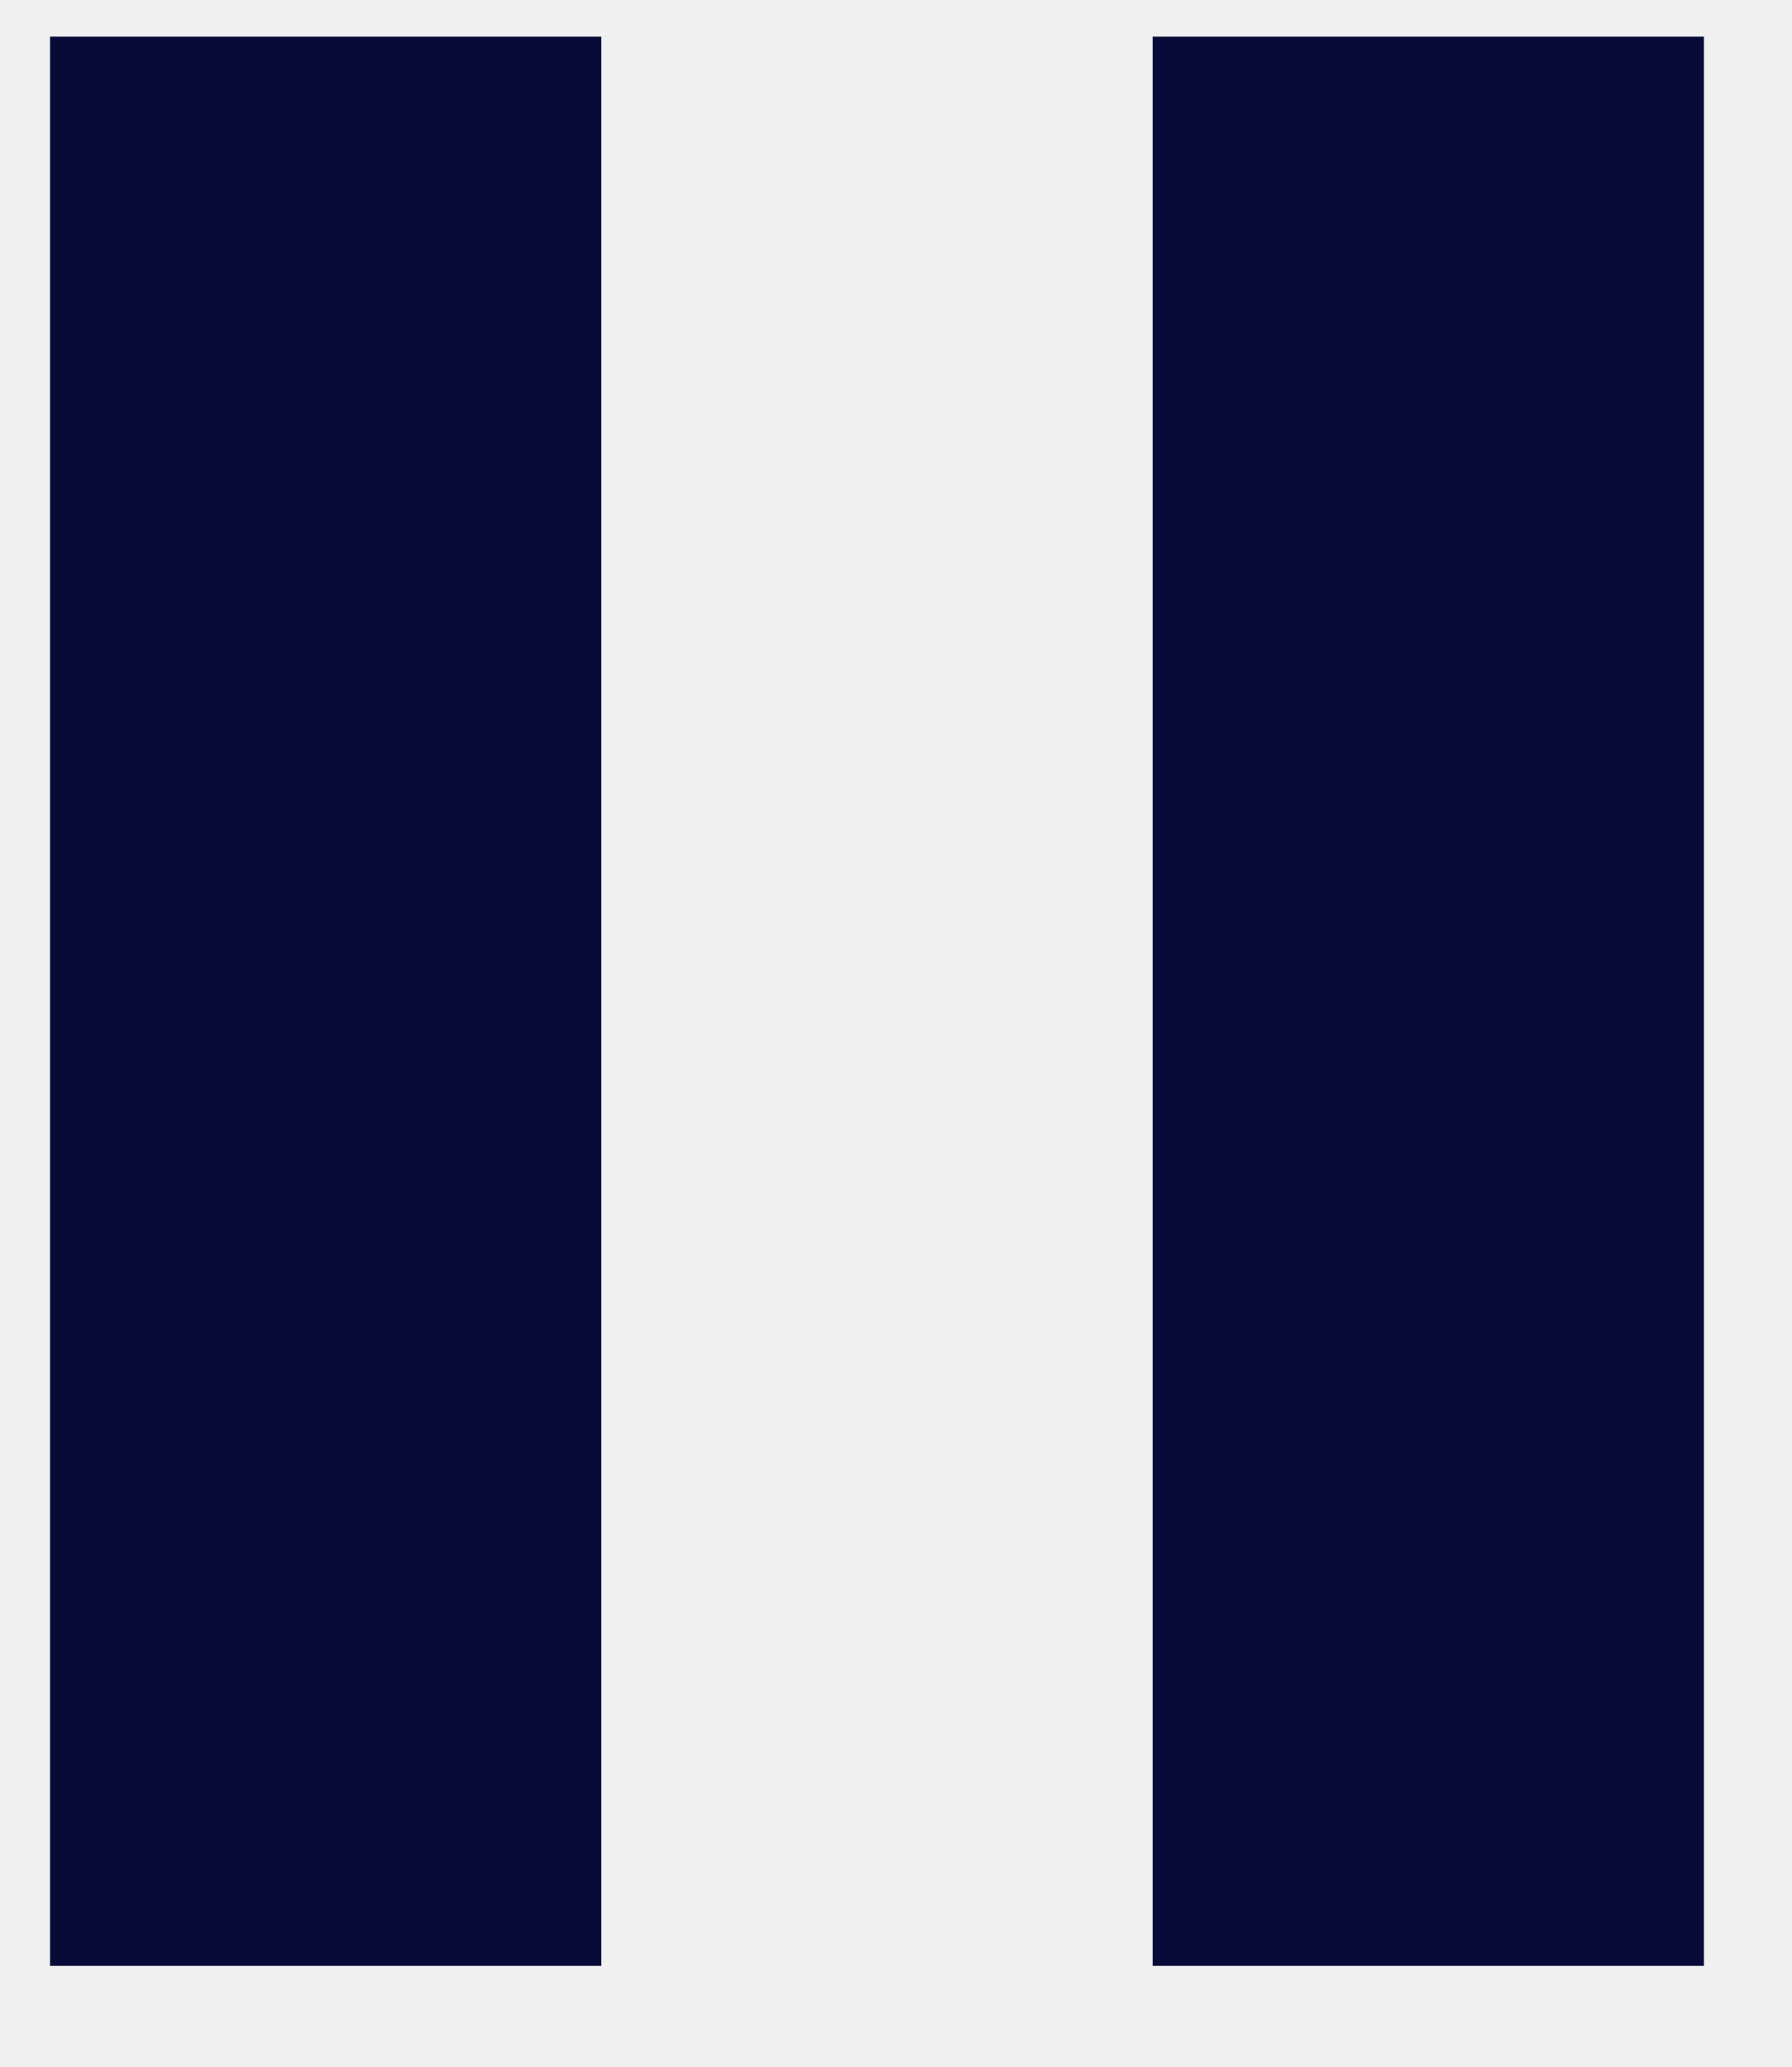
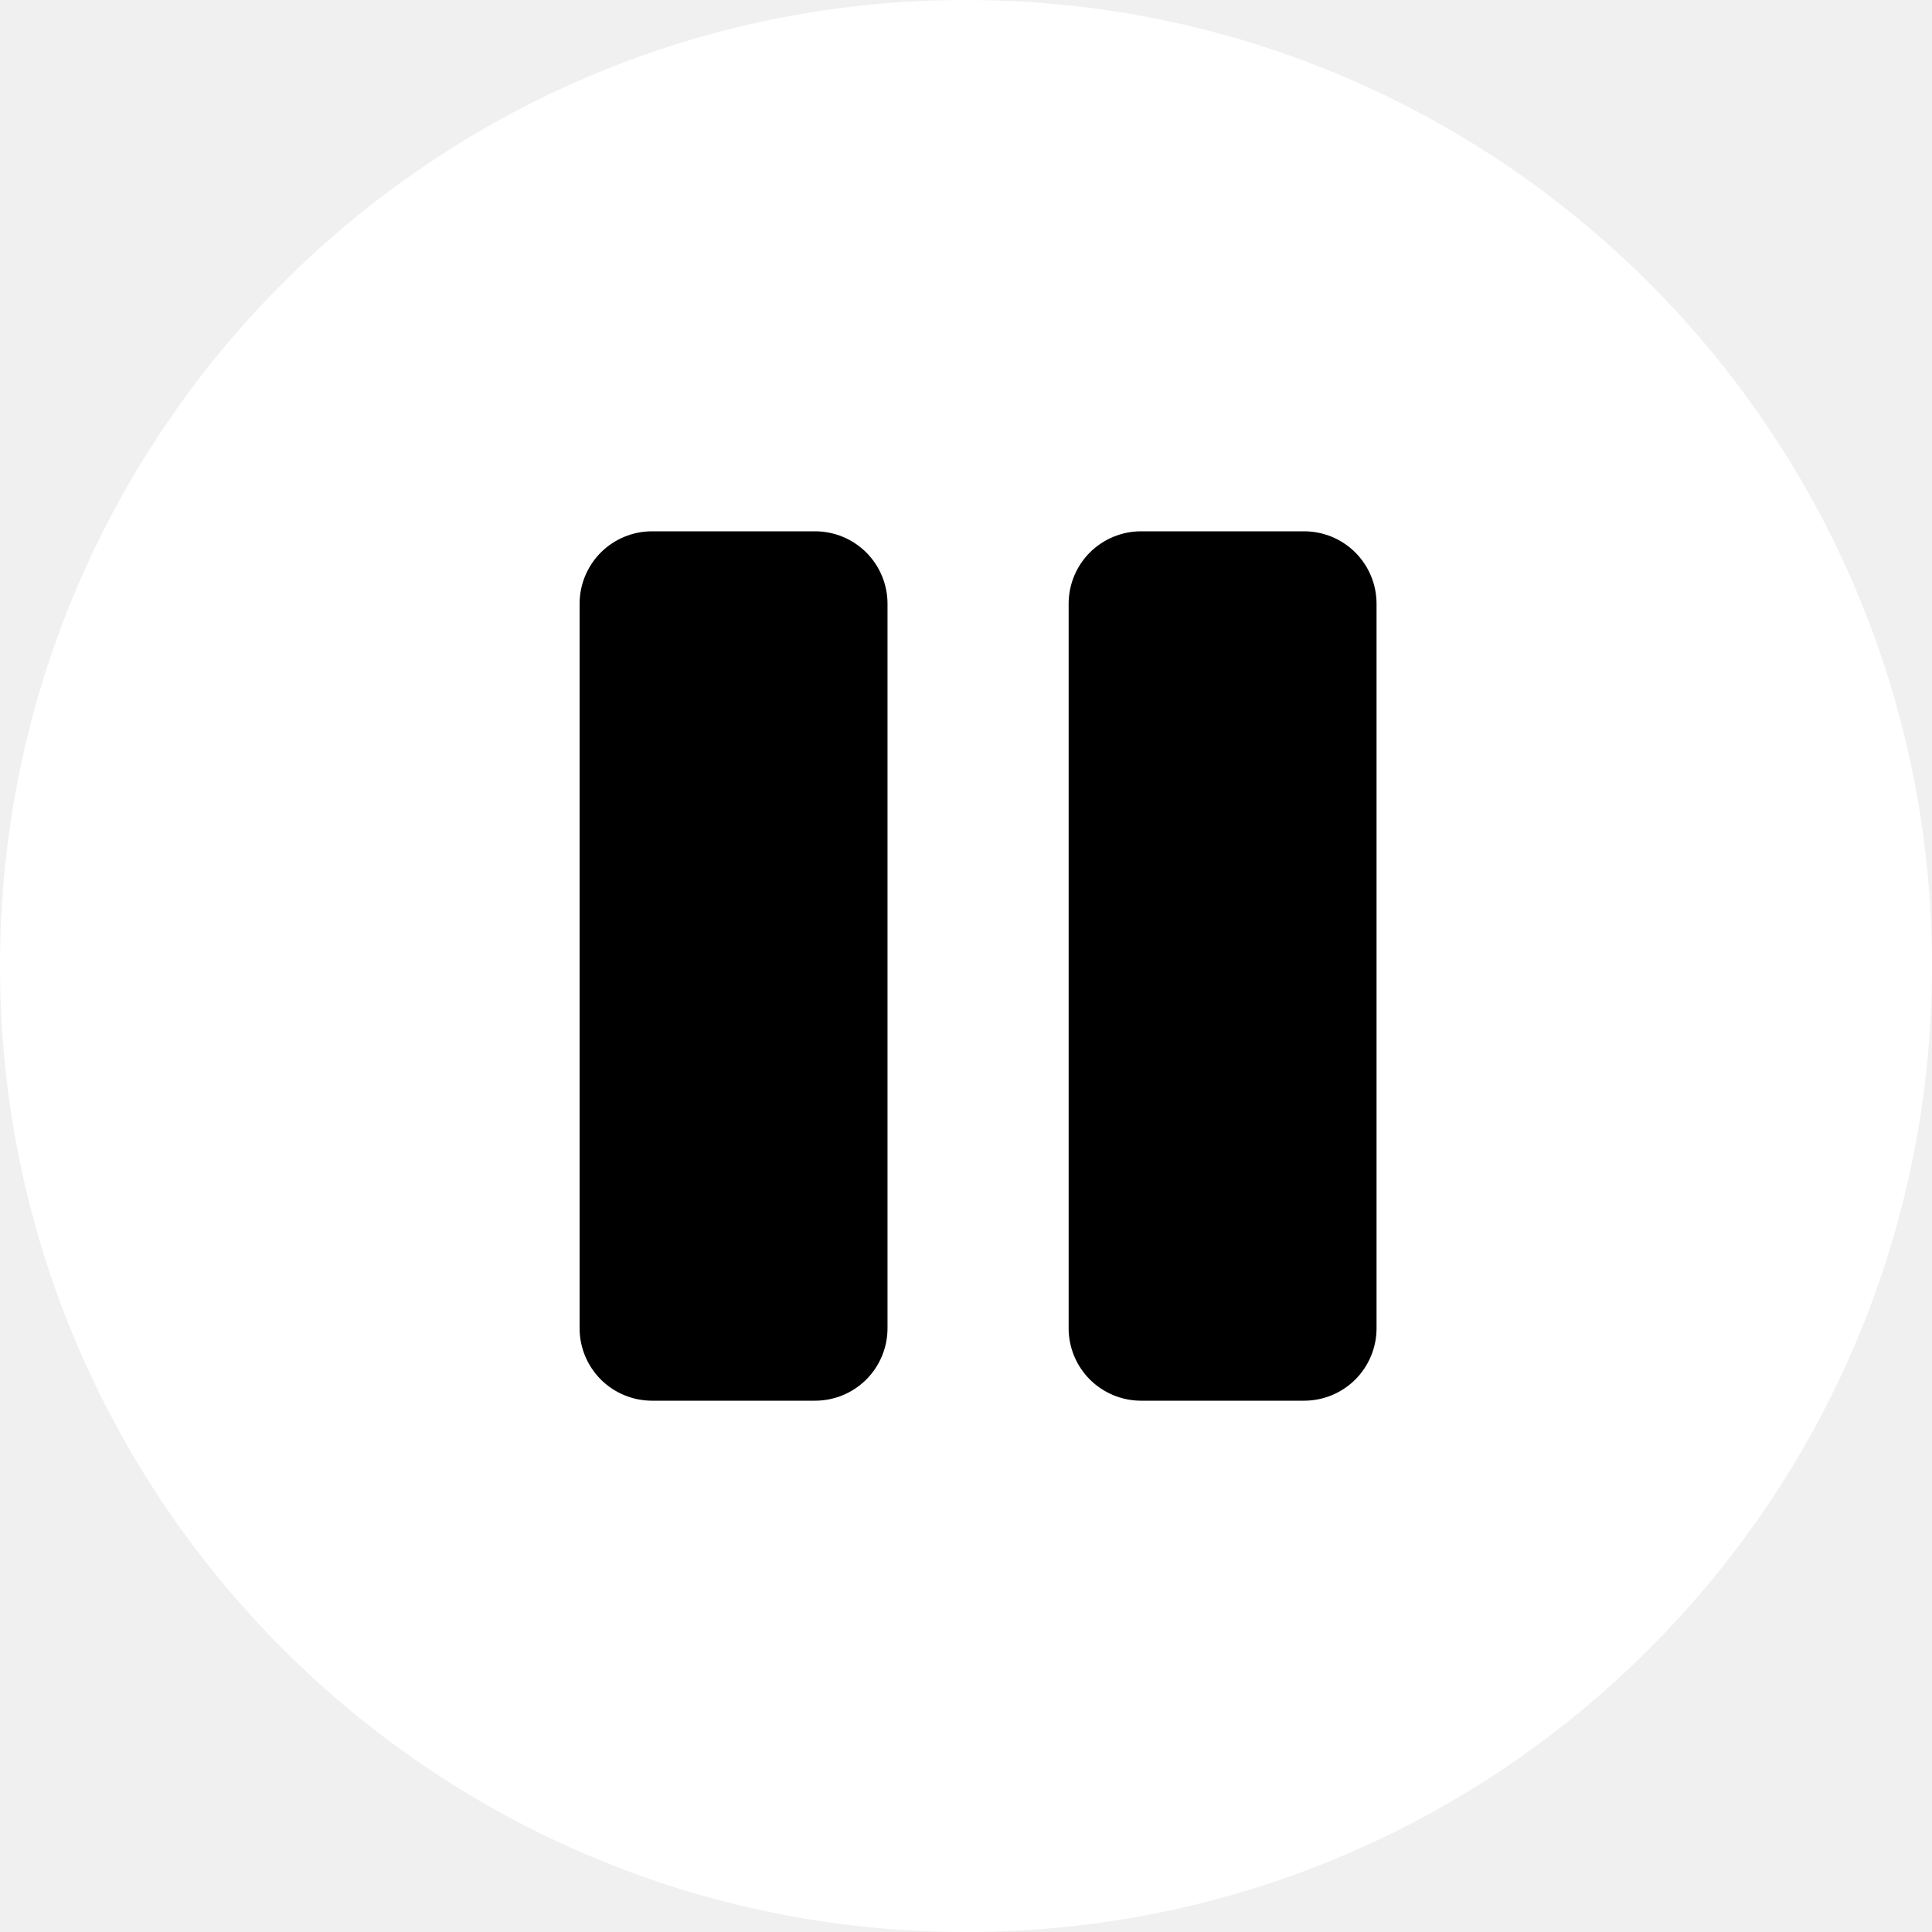
- <svg xmlns="http://www.w3.org/2000/svg" width="13" height="15" viewBox="0 0 13 15" fill="none">
-   <path d="M0.363 14.266H4.363V0.266H0.363V14.266ZM8.363 0.266V14.266H12.363V0.266H8.363Z" fill="#080B37" />
+ <svg xmlns="http://www.w3.org/2000/svg" width="40" height="40" viewBox="0 0 40 40" fill="none">
+   <rect width="40" height="40" rx="20" fill="white" />
+   <path d="M28.5 12.5V27.5C28.5 27.898 28.342 28.279 28.061 28.561C27.779 28.842 27.398 29 27 29H23.625C23.227 29 22.846 28.842 22.564 28.561C22.283 28.279 22.125 27.898 22.125 27.5V12.5C22.125 12.102 22.283 11.721 22.564 11.439C22.846 11.158 23.227 11 23.625 11H27C27.398 11 27.779 11.158 28.061 11.439C28.342 11.721 28.5 12.102 28.5 12.5ZM16.875 11H13.5C13.102 11 12.721 11.158 12.439 11.439C12.158 11.721 12 12.102 12 12.5V27.5C12 27.898 12.158 28.279 12.439 28.561C12.721 28.842 13.102 29 13.5 29H16.875C17.273 29 17.654 28.842 17.936 28.561C18.217 28.279 18.375 27.898 18.375 27.5V12.5C18.375 12.102 18.217 11.721 17.936 11.439C17.654 11.158 17.273 11 16.875 11V11Z" fill="black" />
</svg>
